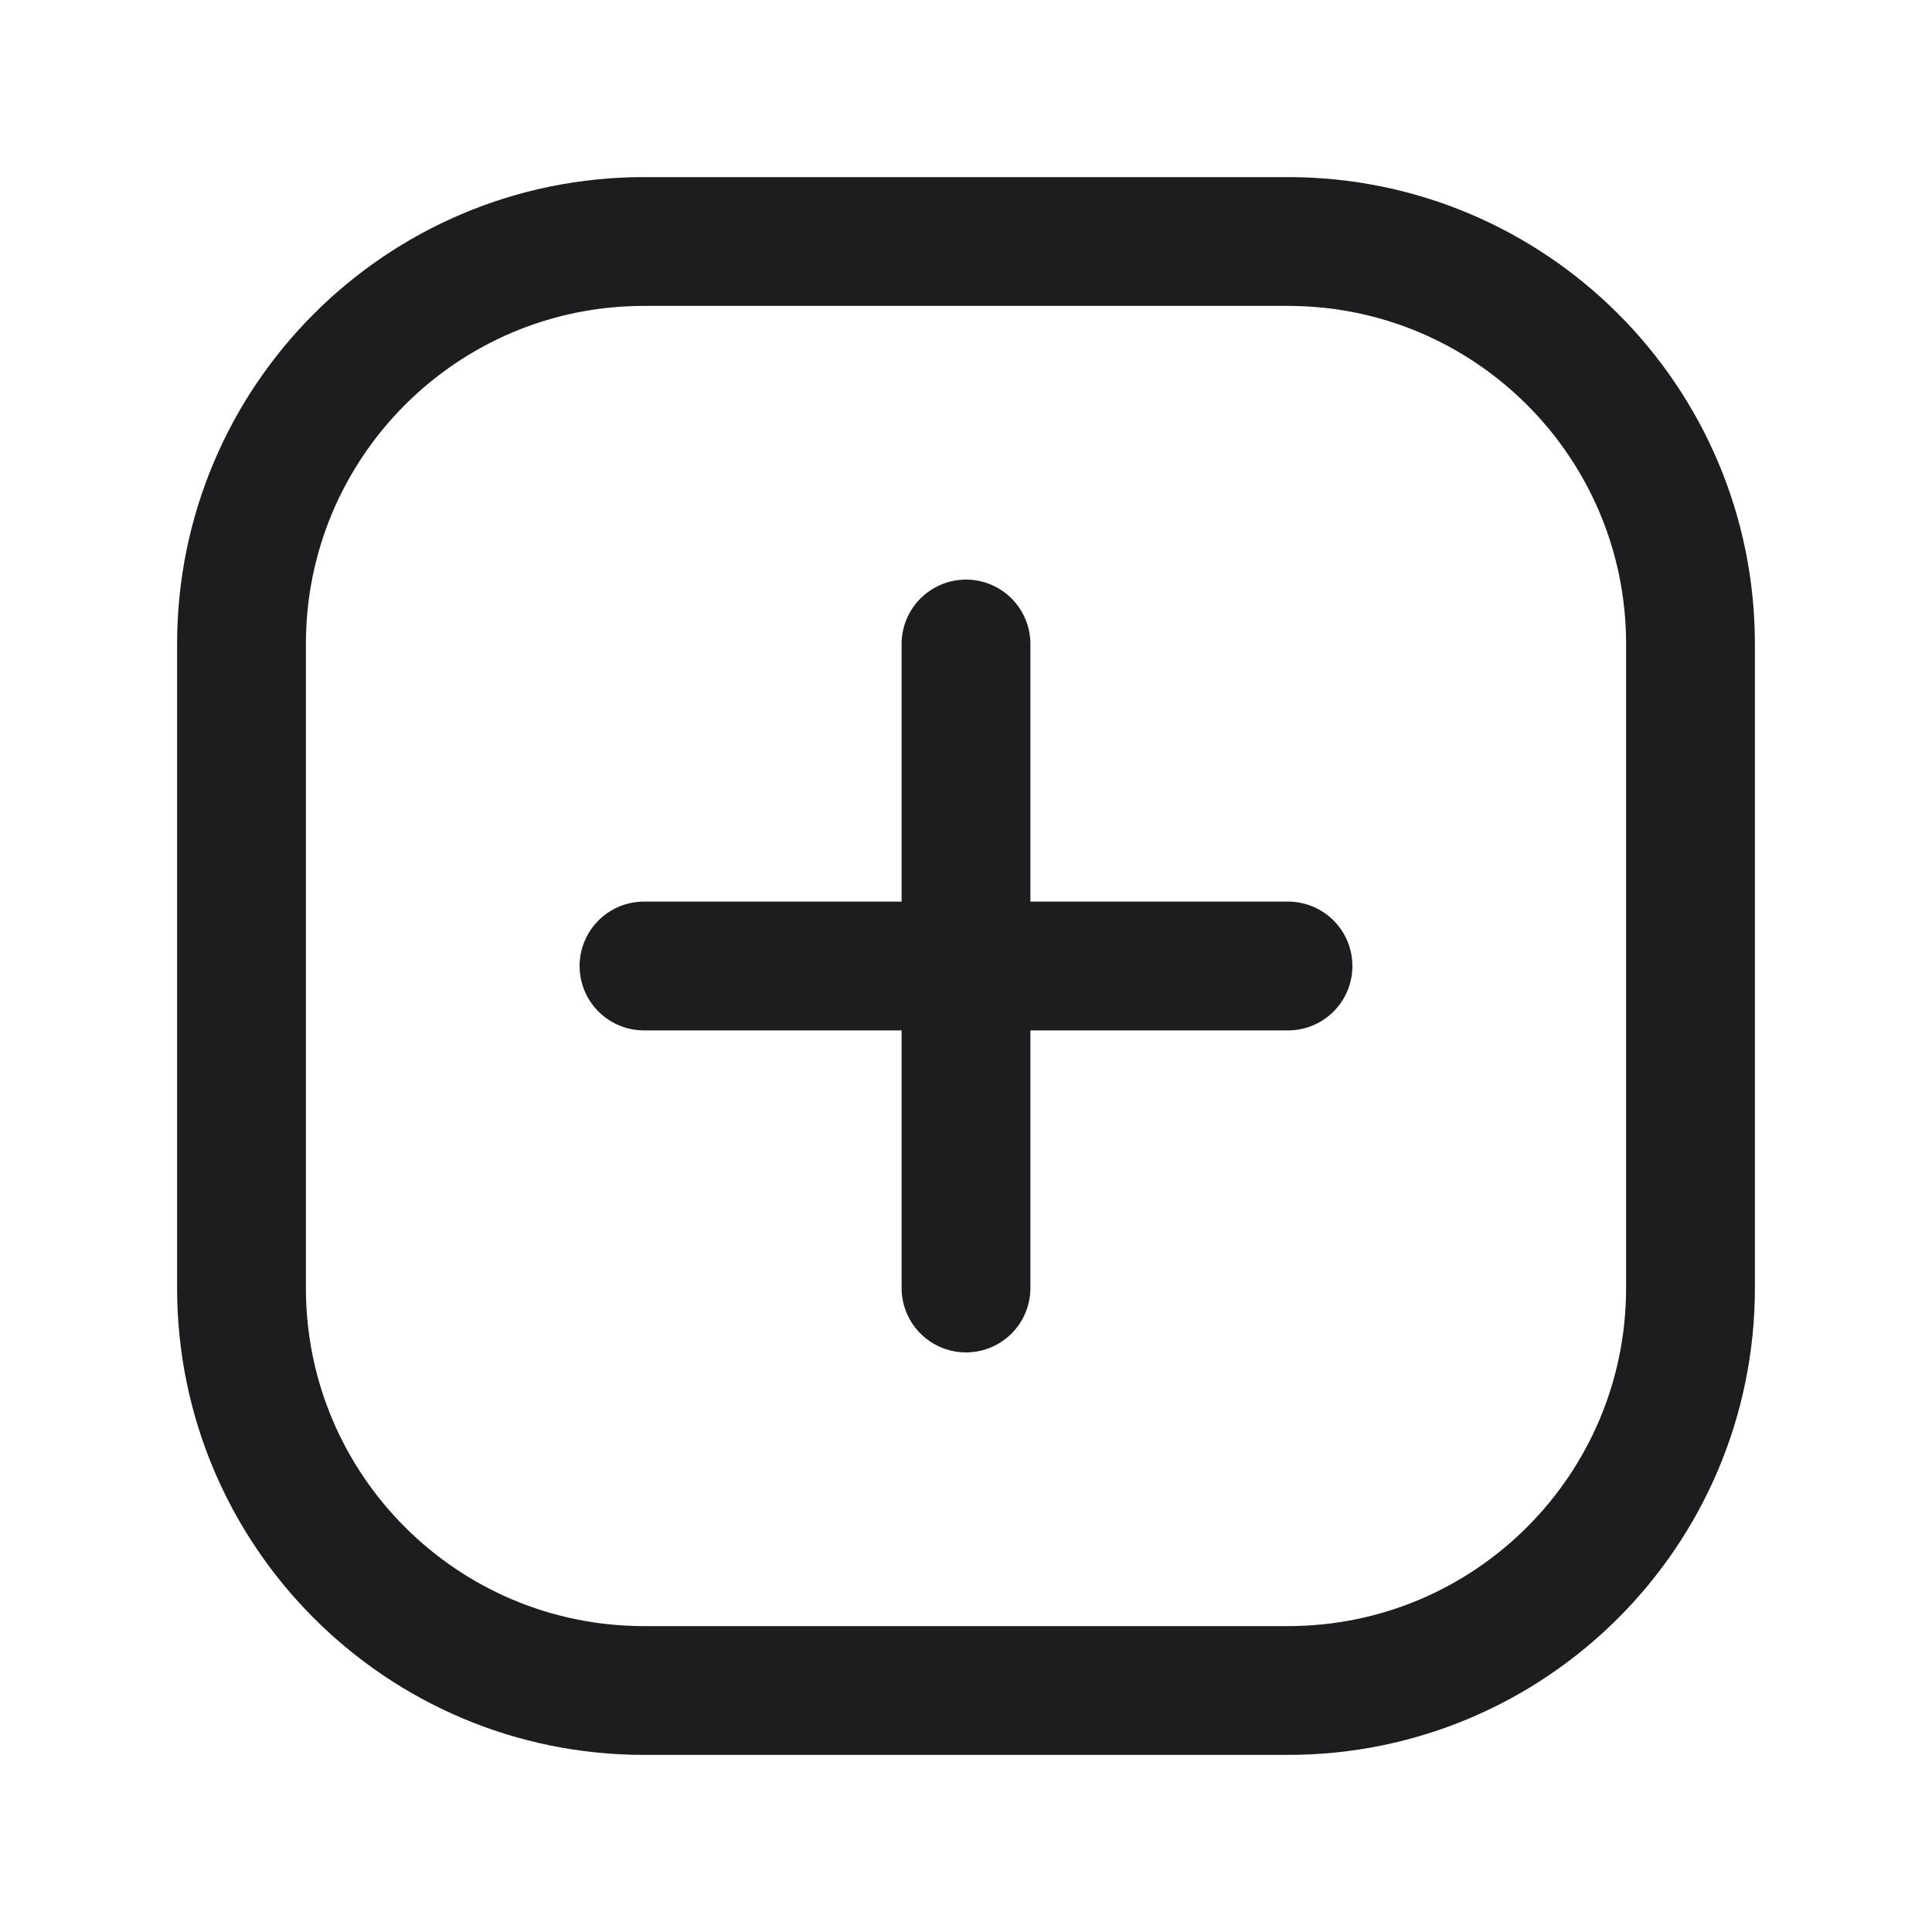
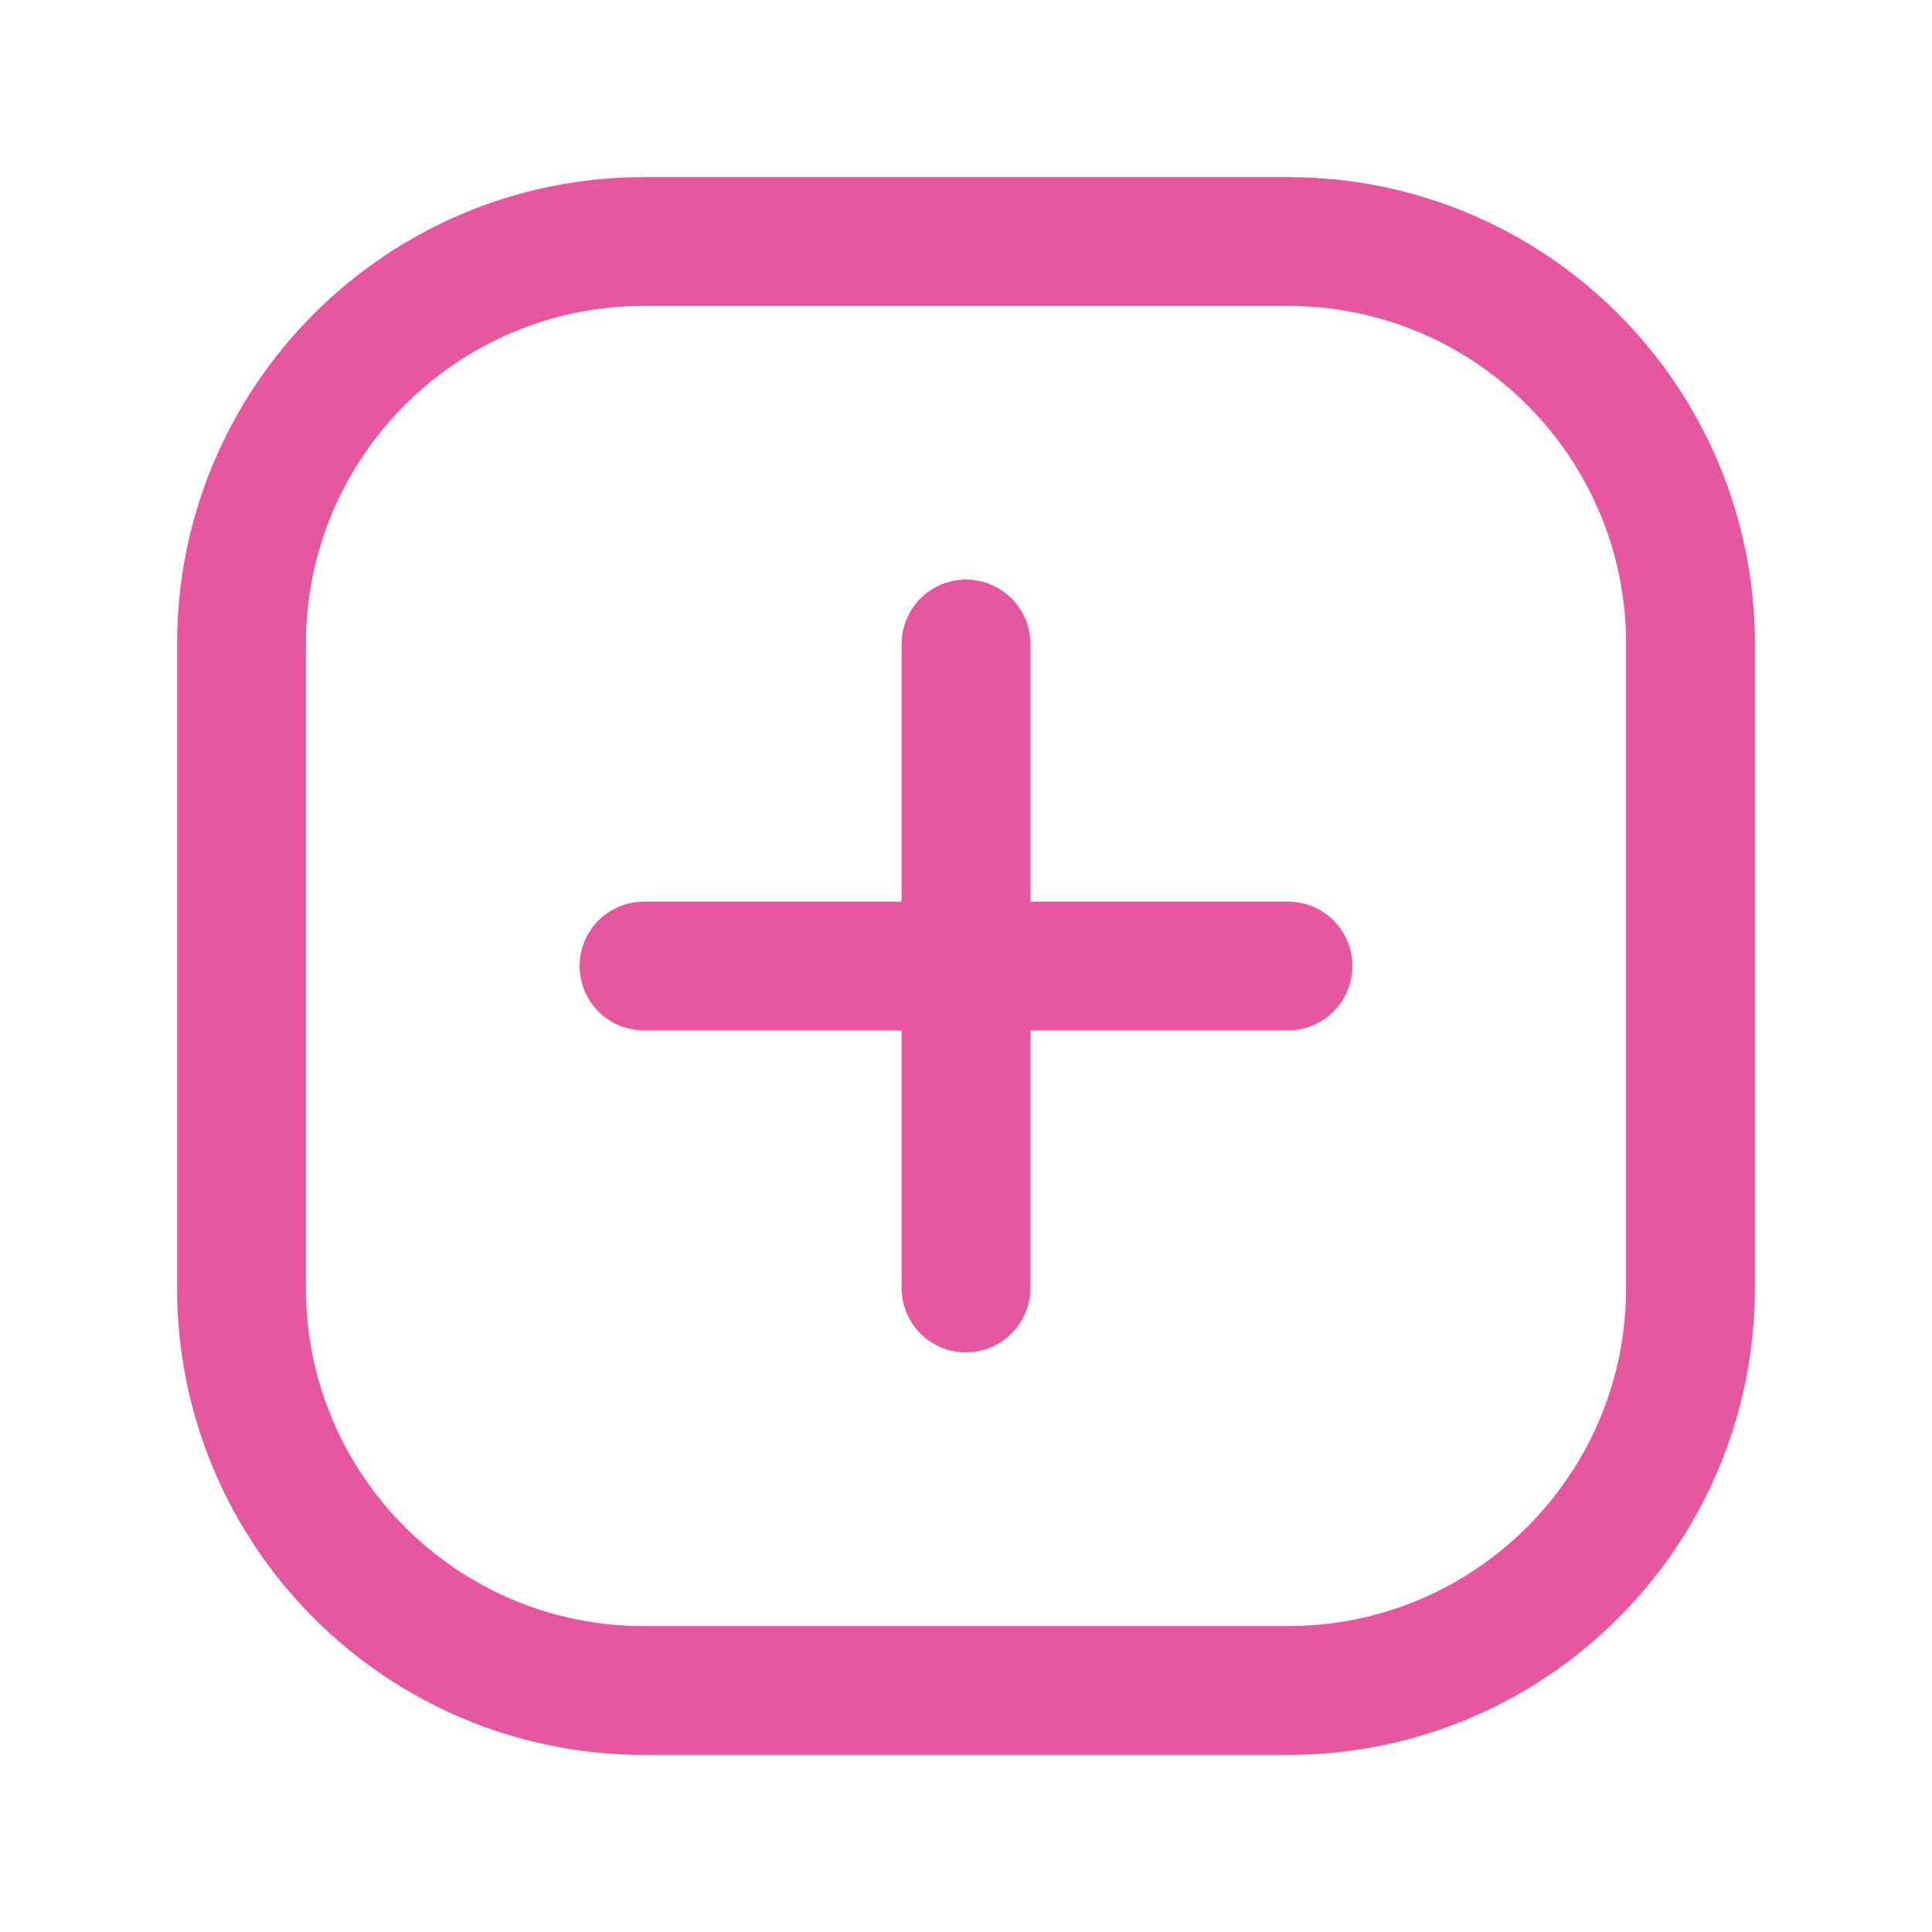
<svg xmlns="http://www.w3.org/2000/svg" viewBox="0 0 24 24" fill="none">
-   <rect x="3" y="3" width="18" height="18" rx="5" stroke="#1d1d1f" stroke-width="1.6" />
-   <path d="M8 12h8M12 8v8" stroke="#1d1d1f" stroke-width="1.6" stroke-linecap="round" />
+   <rect x="3" y="3" width="18" height="18" rx="5" stroke="#e657a0" stroke-width="1.6" />
+   <path d="M8 12h8M12 8v8" stroke="#e657a0" stroke-width="1.6" stroke-linecap="round" />
</svg>
